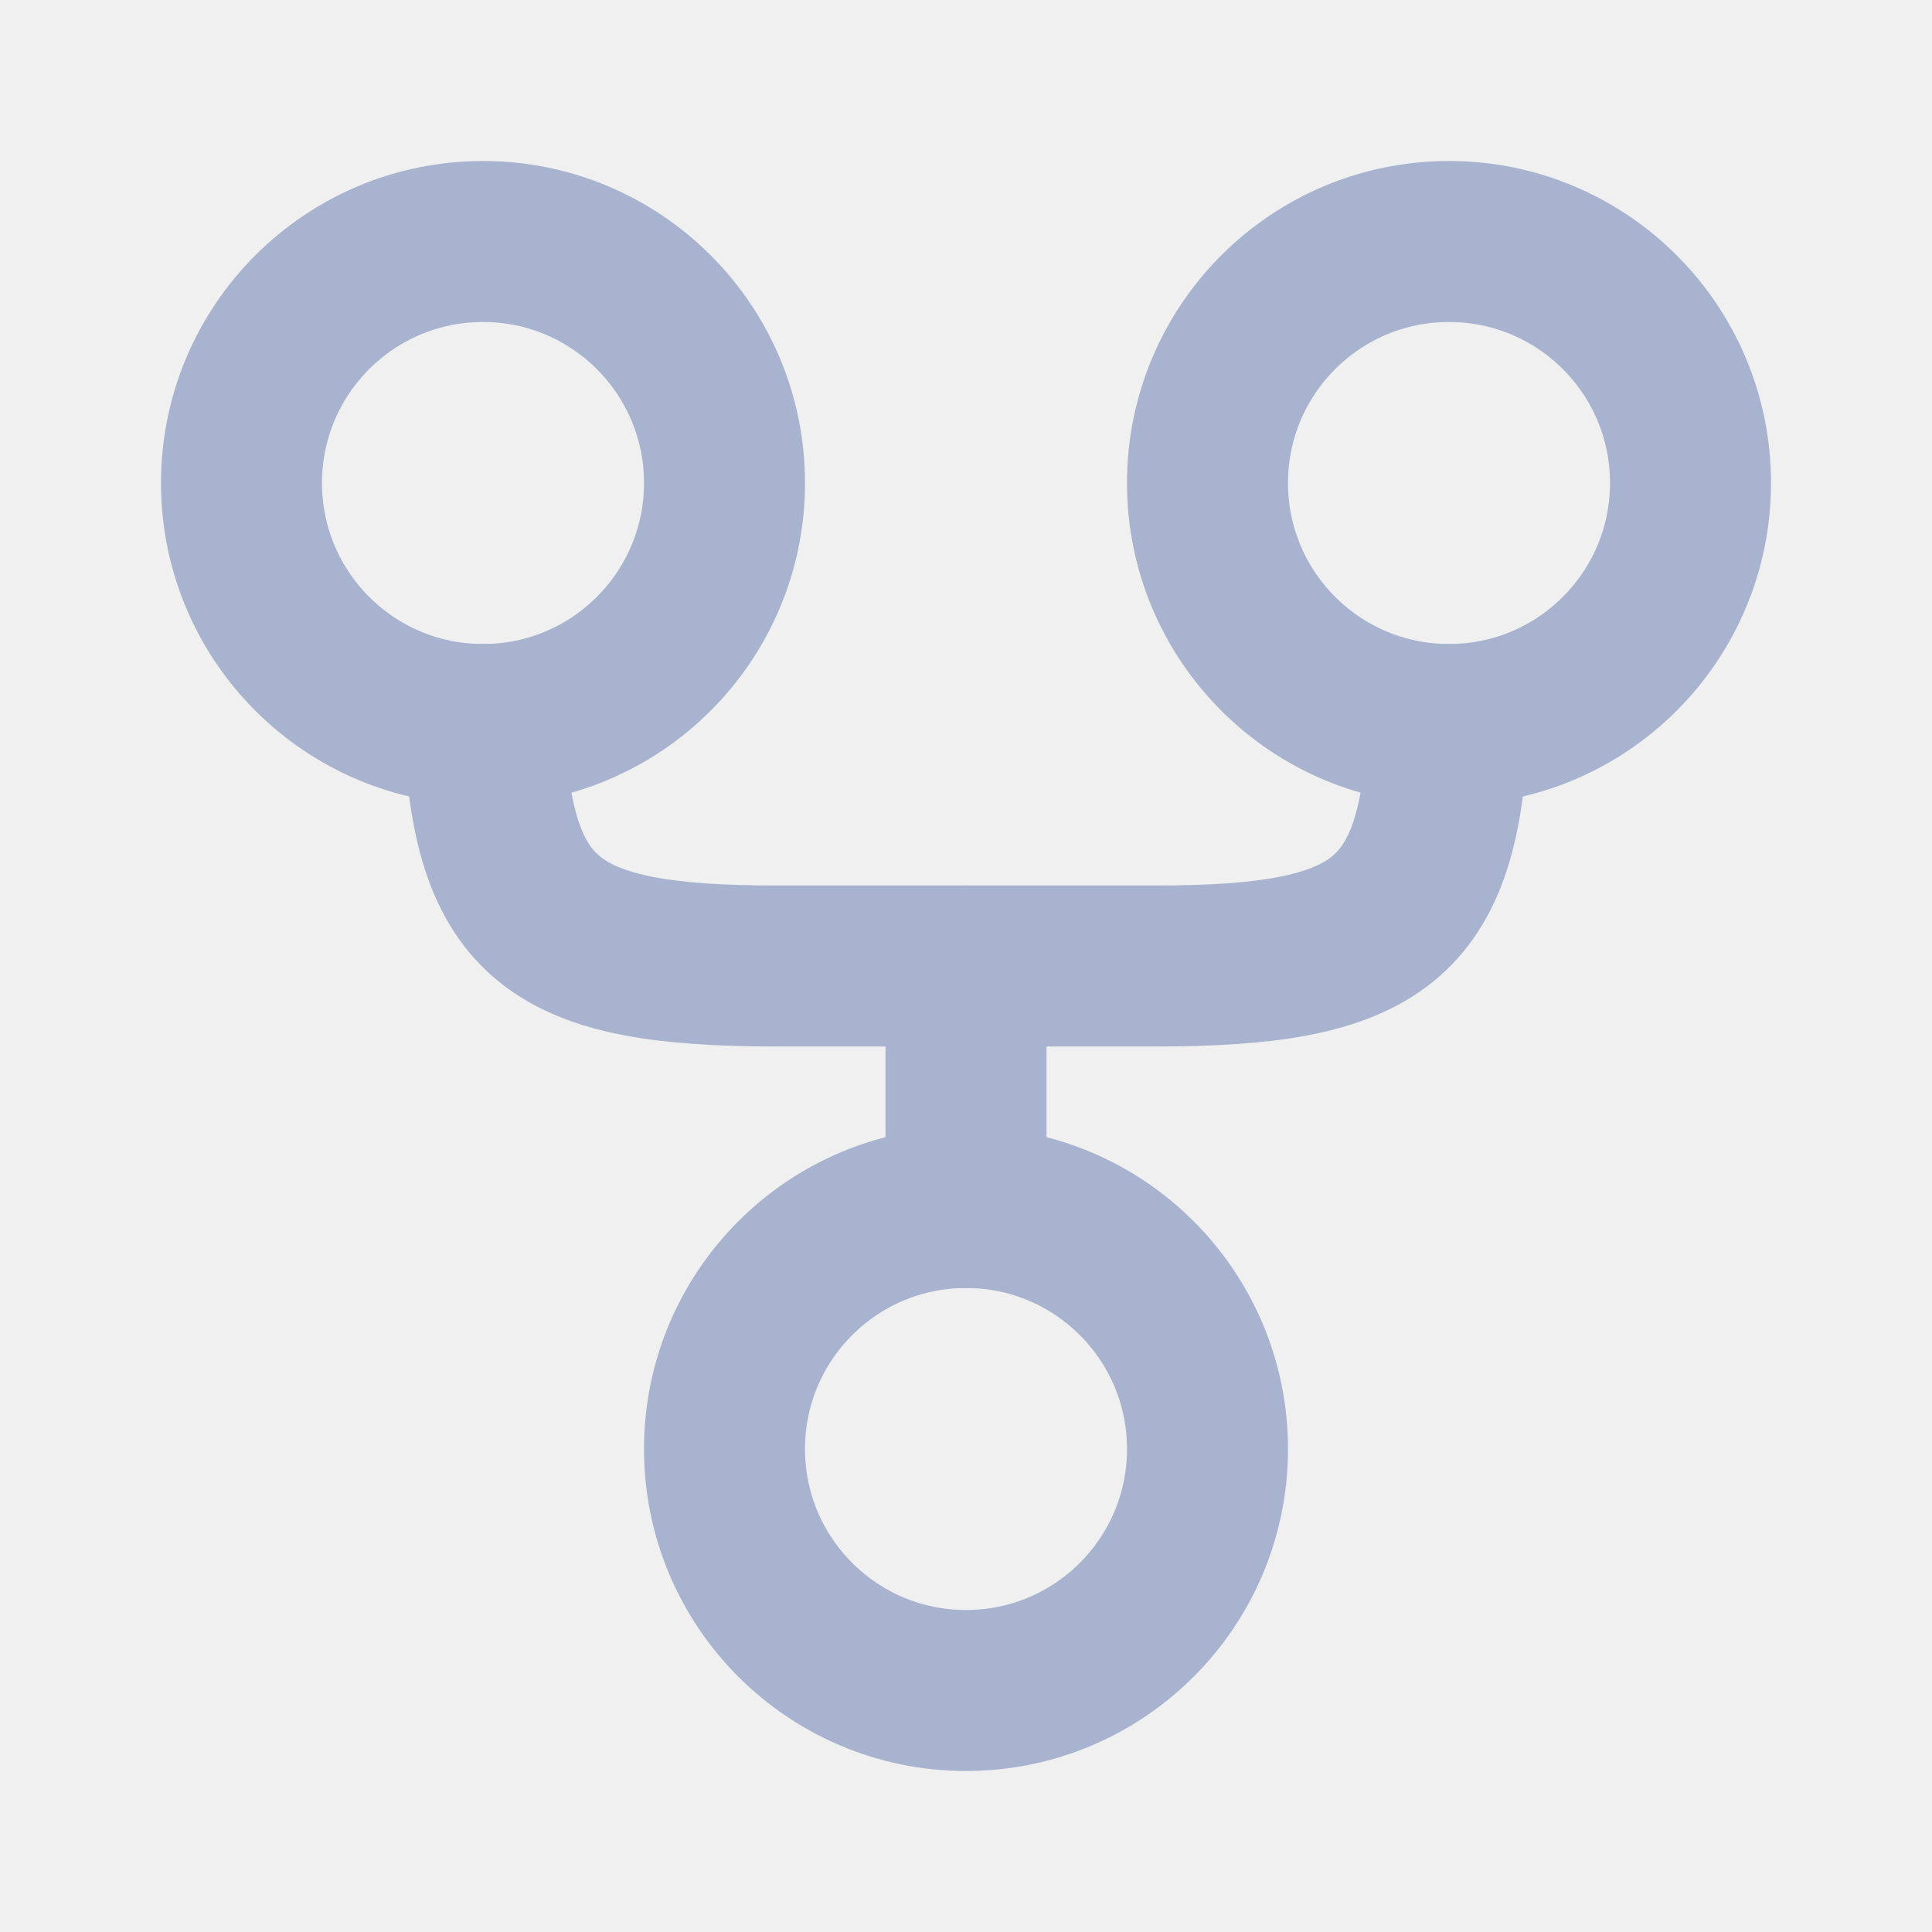
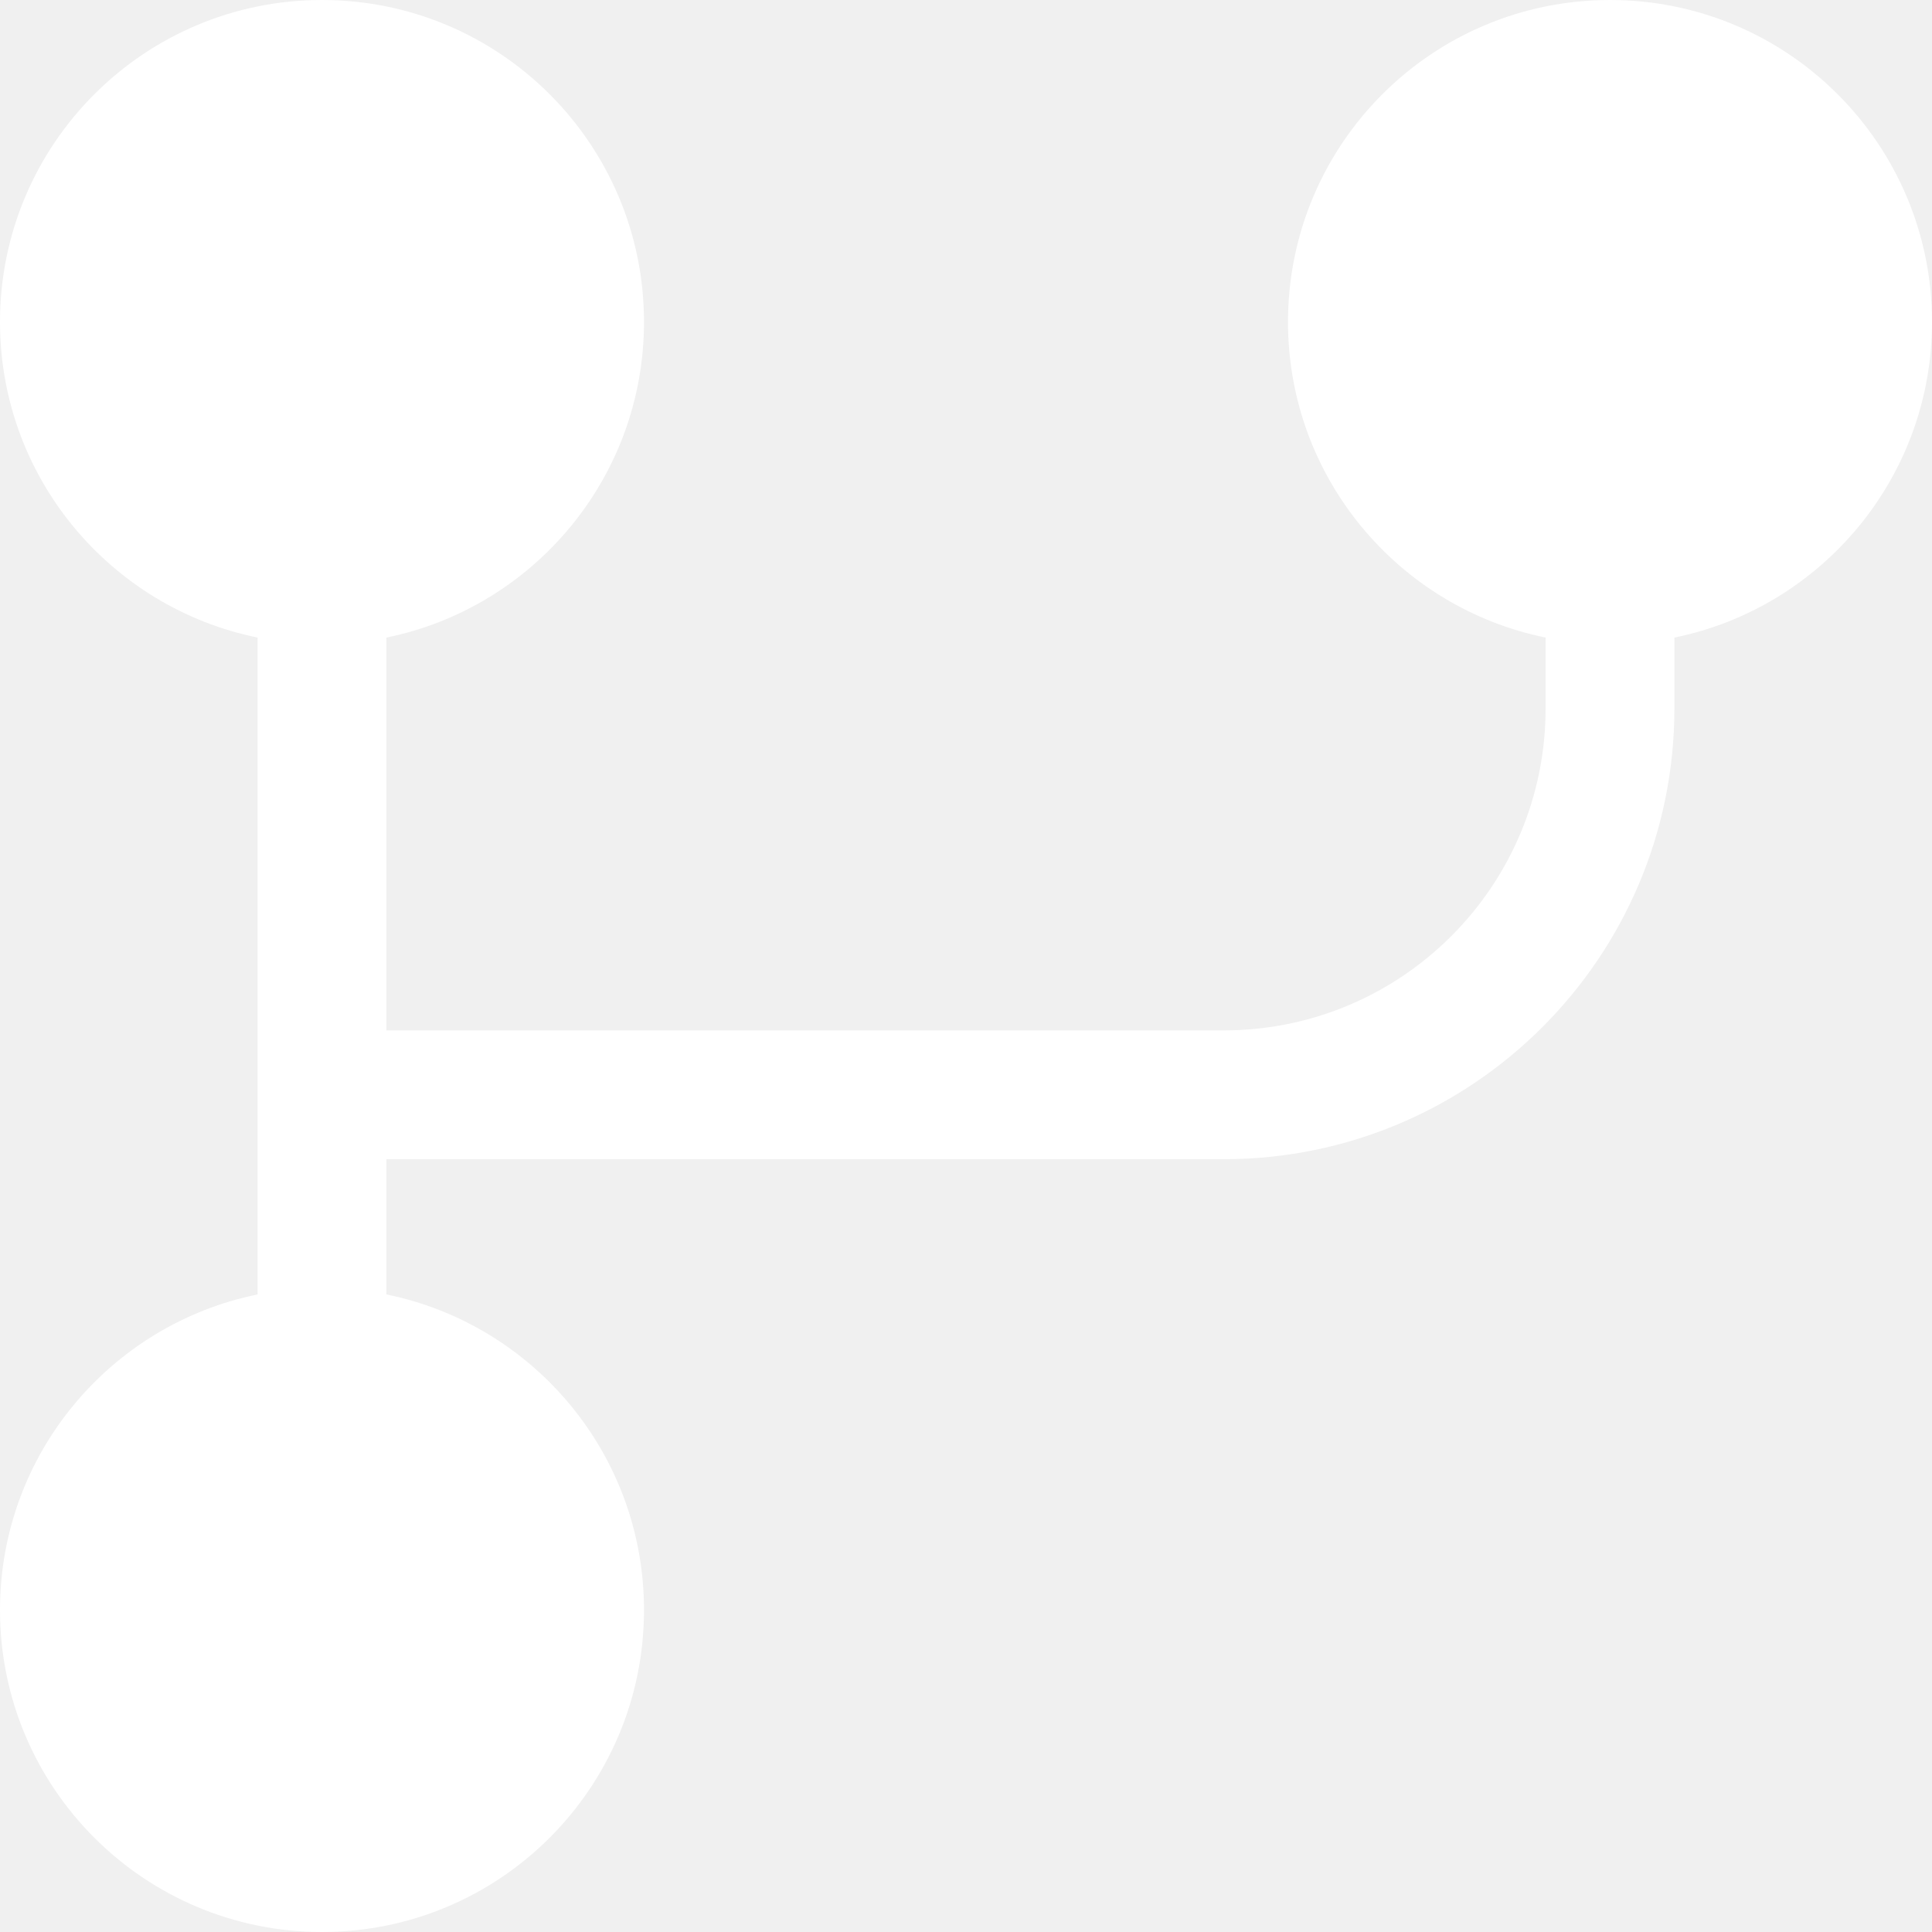
- <svg xmlns="http://www.w3.org/2000/svg" width="24px" height="24px" viewBox="0 0 24 24" fill="none">
+ <svg xmlns="http://www.w3.org/2000/svg" width="24px" height="24px" viewBox="0 0 15 15" fill="none">
  <g id="SVGRepo_bgCarrier" stroke-width="0" />
  <g id="SVGRepo_tracerCarrier" stroke-linecap="round" stroke-linejoin="round" />
  <g id="SVGRepo_iconCarrier">
-     <path d="M6 3C7.657 3 9 4.343 9 6C9 7.657 7.657 9 6 9C4.343 9 3 7.657 3 6C3 4.343 4.343 3 6 3Z" stroke="#a8b3cf" stroke-width="2" />
-     <path d="M18 3C19.657 3 21 4.343 21 6C21 7.657 19.657 9 18 9C16.343 9 15 7.657 15 6C15 4.343 16.343 3 18 3Z" stroke="#a8b3cf" stroke-width="2" />
-     <path d="M12 15C13.657 15 15 16.343 15 18C15 19.657 13.657 21 12 21C10.343 21 9 19.657 9 18C9 16.343 10.343 15 12 15Z" stroke="#a8b3cf" stroke-width="2" />
-     <path d="M6.012 9C6.113 11.451 6.876 12 9.652 12H14.348C17.124 12 17.887 11.451 17.988 9" stroke="#a8b3cf" stroke-width="2" stroke-linecap="round" />
-     <path d="M12 15V12" stroke="#a8b3cf" stroke-width="2" stroke-linecap="round" stroke-linejoin="round" />
+     <path d="M2.5 0C1.119 0 0 1.119 0 2.5C0 3.709 0.859 4.718 2 4.95V10.05C0.859 10.282 0 11.29 0 12.5C0 13.881 1.119 15 2.5 15C3.881 15 5 13.881 5 12.5C5 11.29 4.141 10.282 3 10.05V9H9.5C11.433 9 13 7.433 13 5.5V4.95C14.141 4.718 15 3.709 15 2.5C15 1.119 13.881 0 12.5 0C11.119 0 10 1.119 10 2.5C10 3.709 10.859 4.718 12 4.95V5.5C12 6.881 10.881 8 9.5 8H3V4.95C4.141 4.718 5 3.709 5 2.5C5 1.119 3.881 0 2.5 0Z" fill="#ffffff" />
  </g>
</svg>
